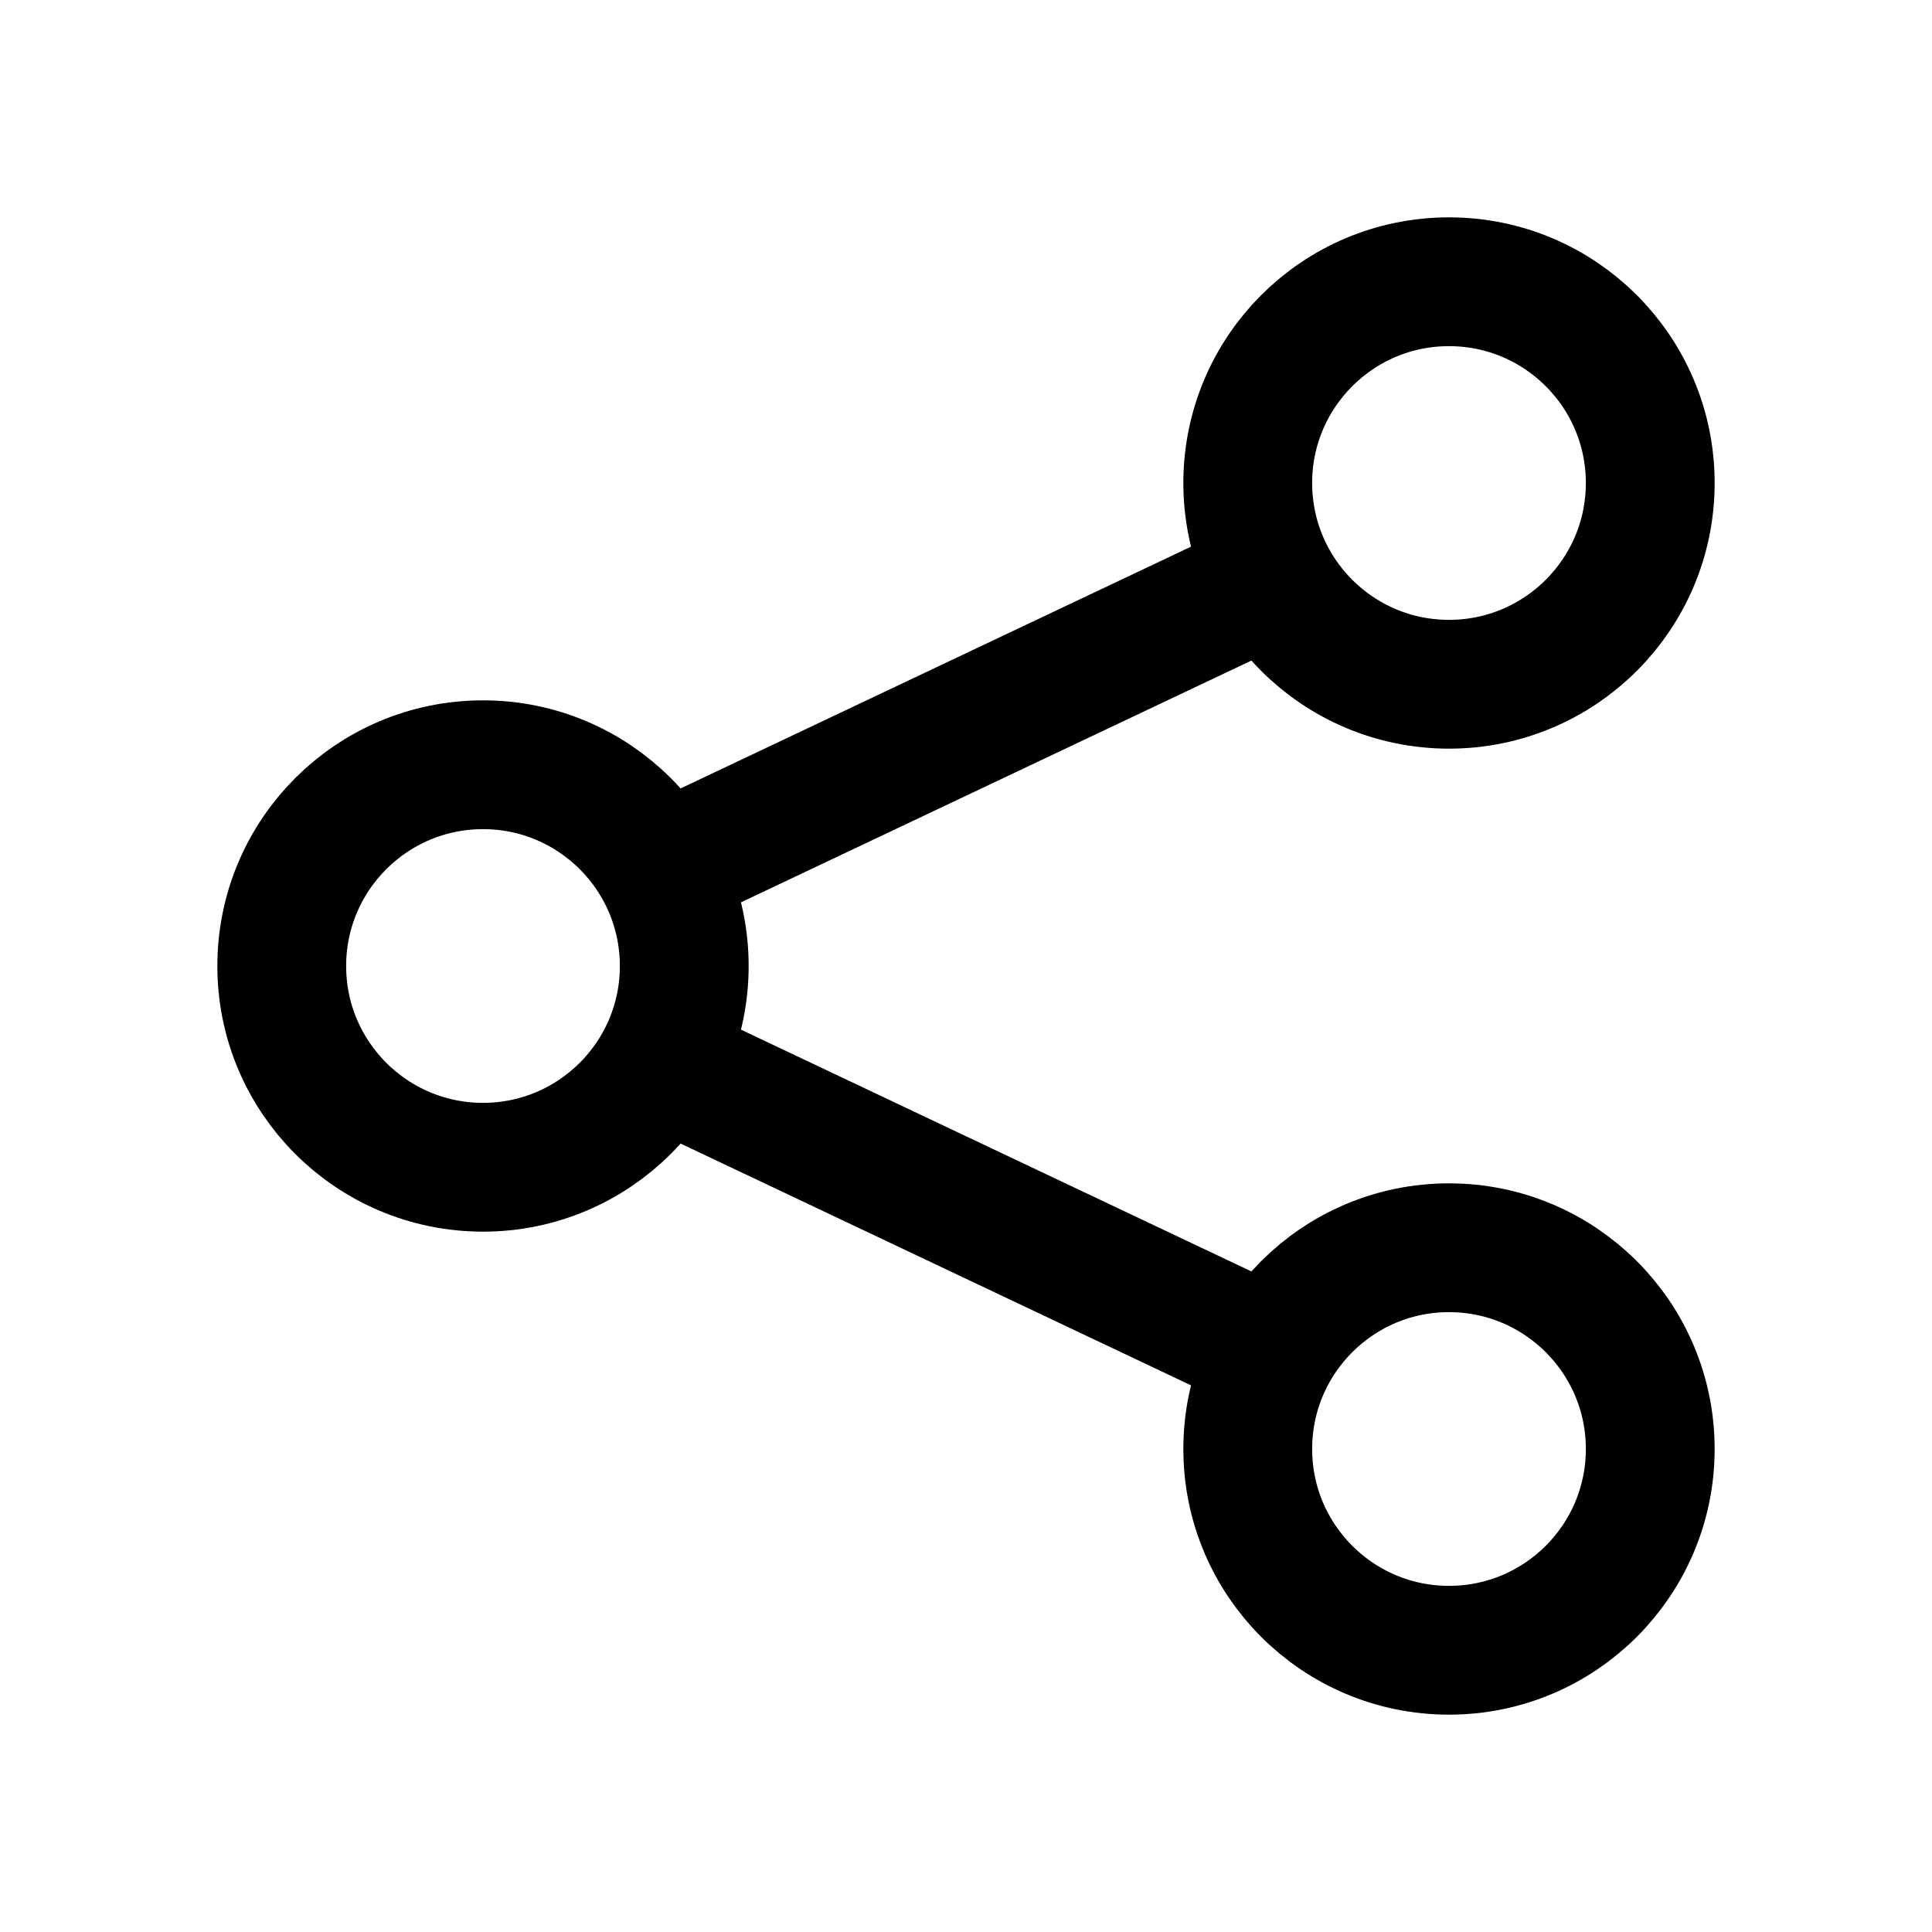
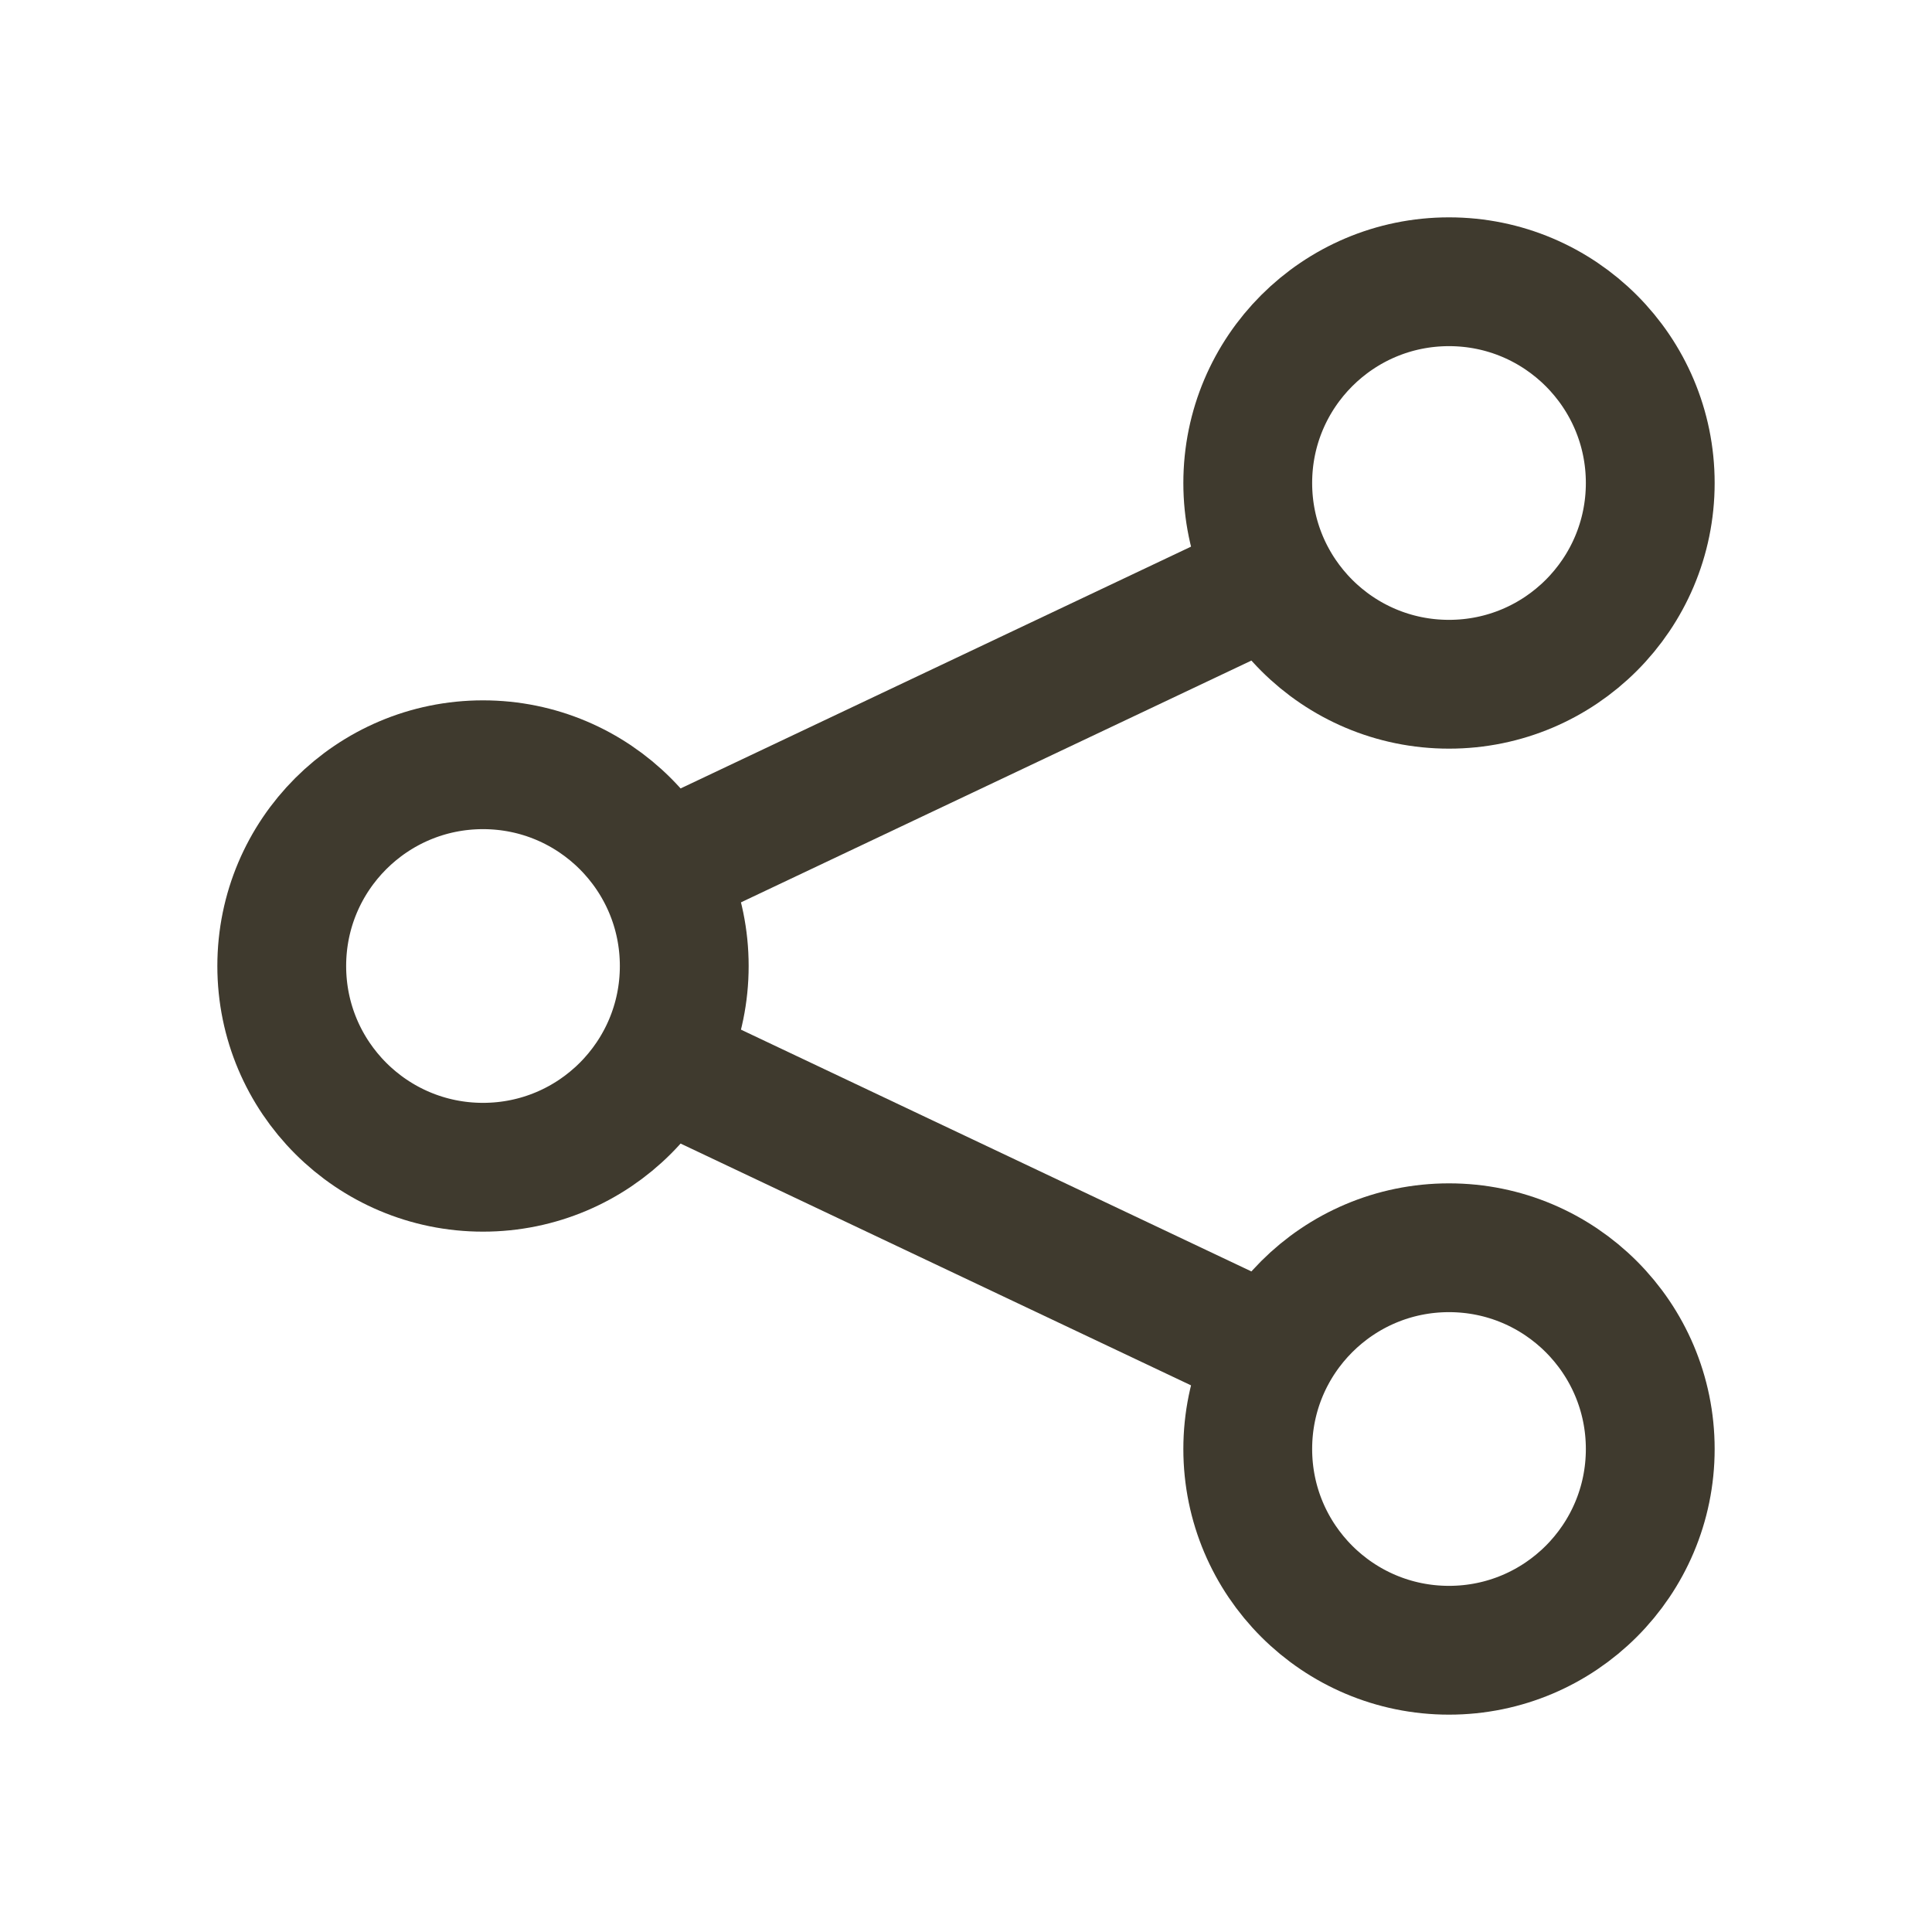
- <svg xmlns="http://www.w3.org/2000/svg" width="24" height="24" viewBox="0 0 24 24" fill="none" stroke="currentColor" stroke-width="1.6" stroke-linecap="round" stroke-linejoin="round">
+ <svg xmlns="http://www.w3.org/2000/svg" width="24" height="24" viewBox="0 0 24 24" fill="none" stroke="#3F3A2E" stroke-width="1.6" stroke-linecap="round" stroke-linejoin="round">
  <circle cx="6" cy="12" r="2.5" />
  <circle cx="18" cy="6" r="2.5" />
  <circle cx="18" cy="18" r="2.5" />
  <path d="M8.2 10.8 15.8 7.2M8.2 13.2 15.8 16.8" />
</svg>
